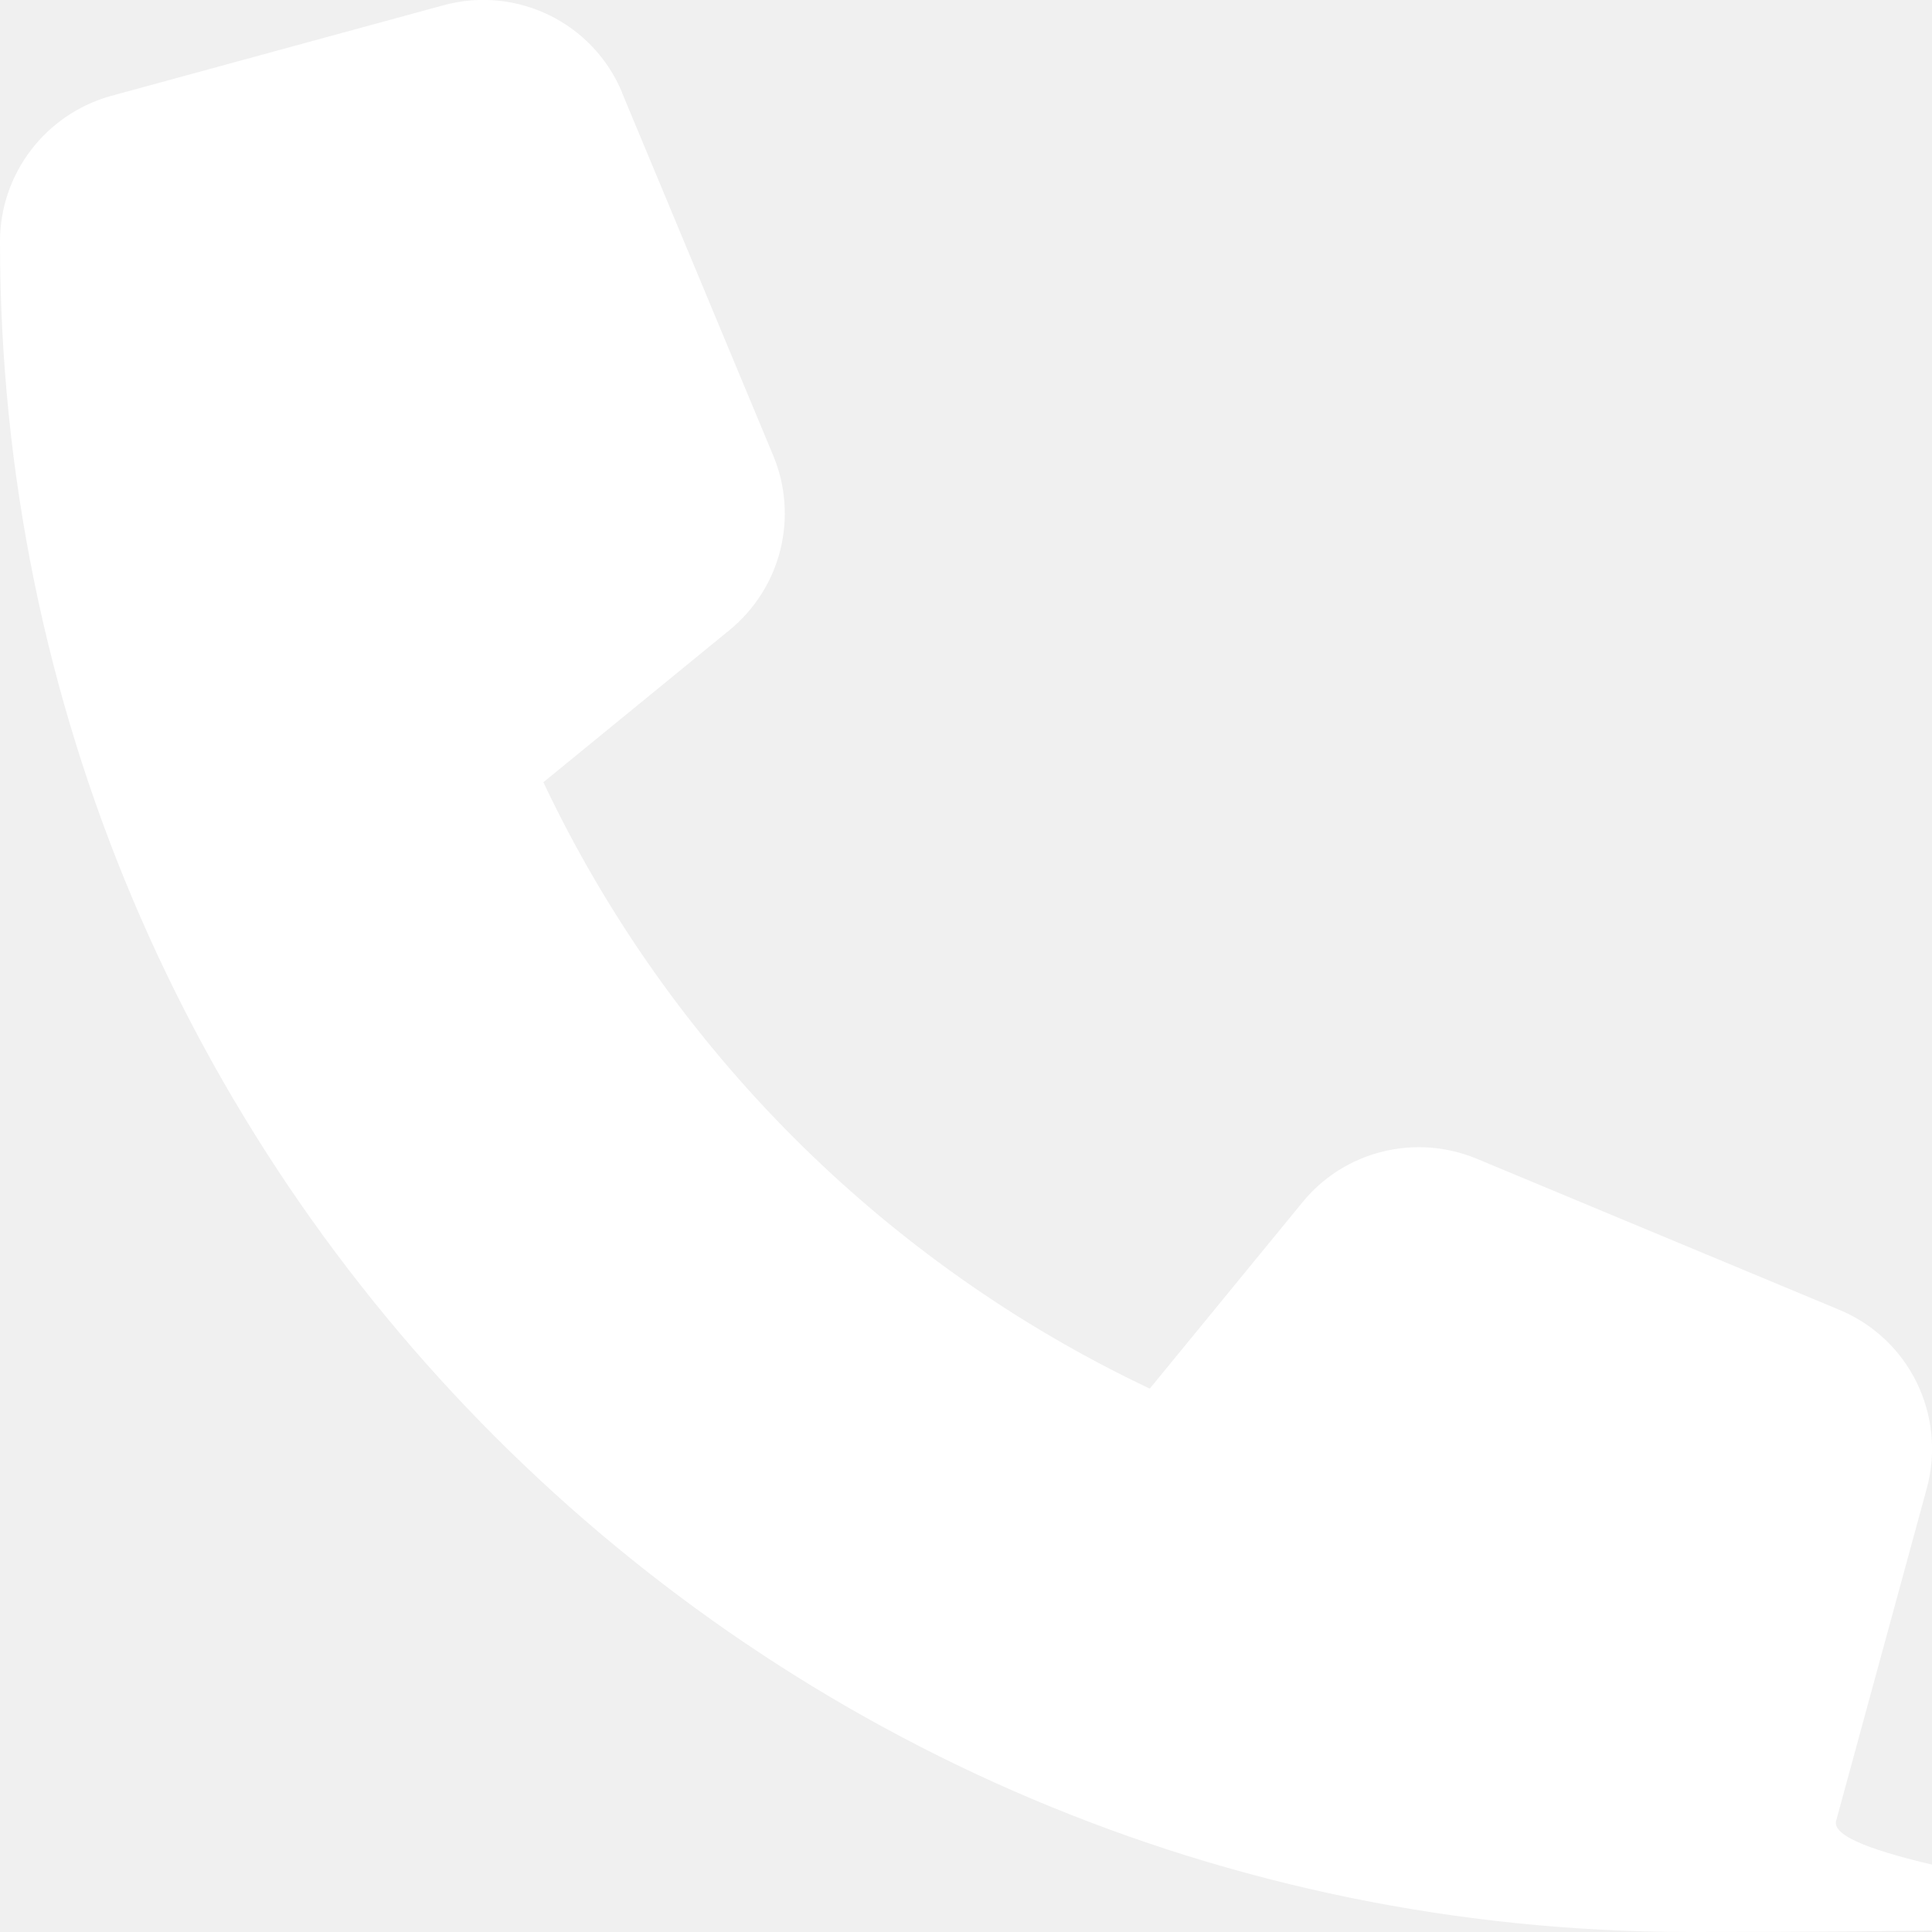
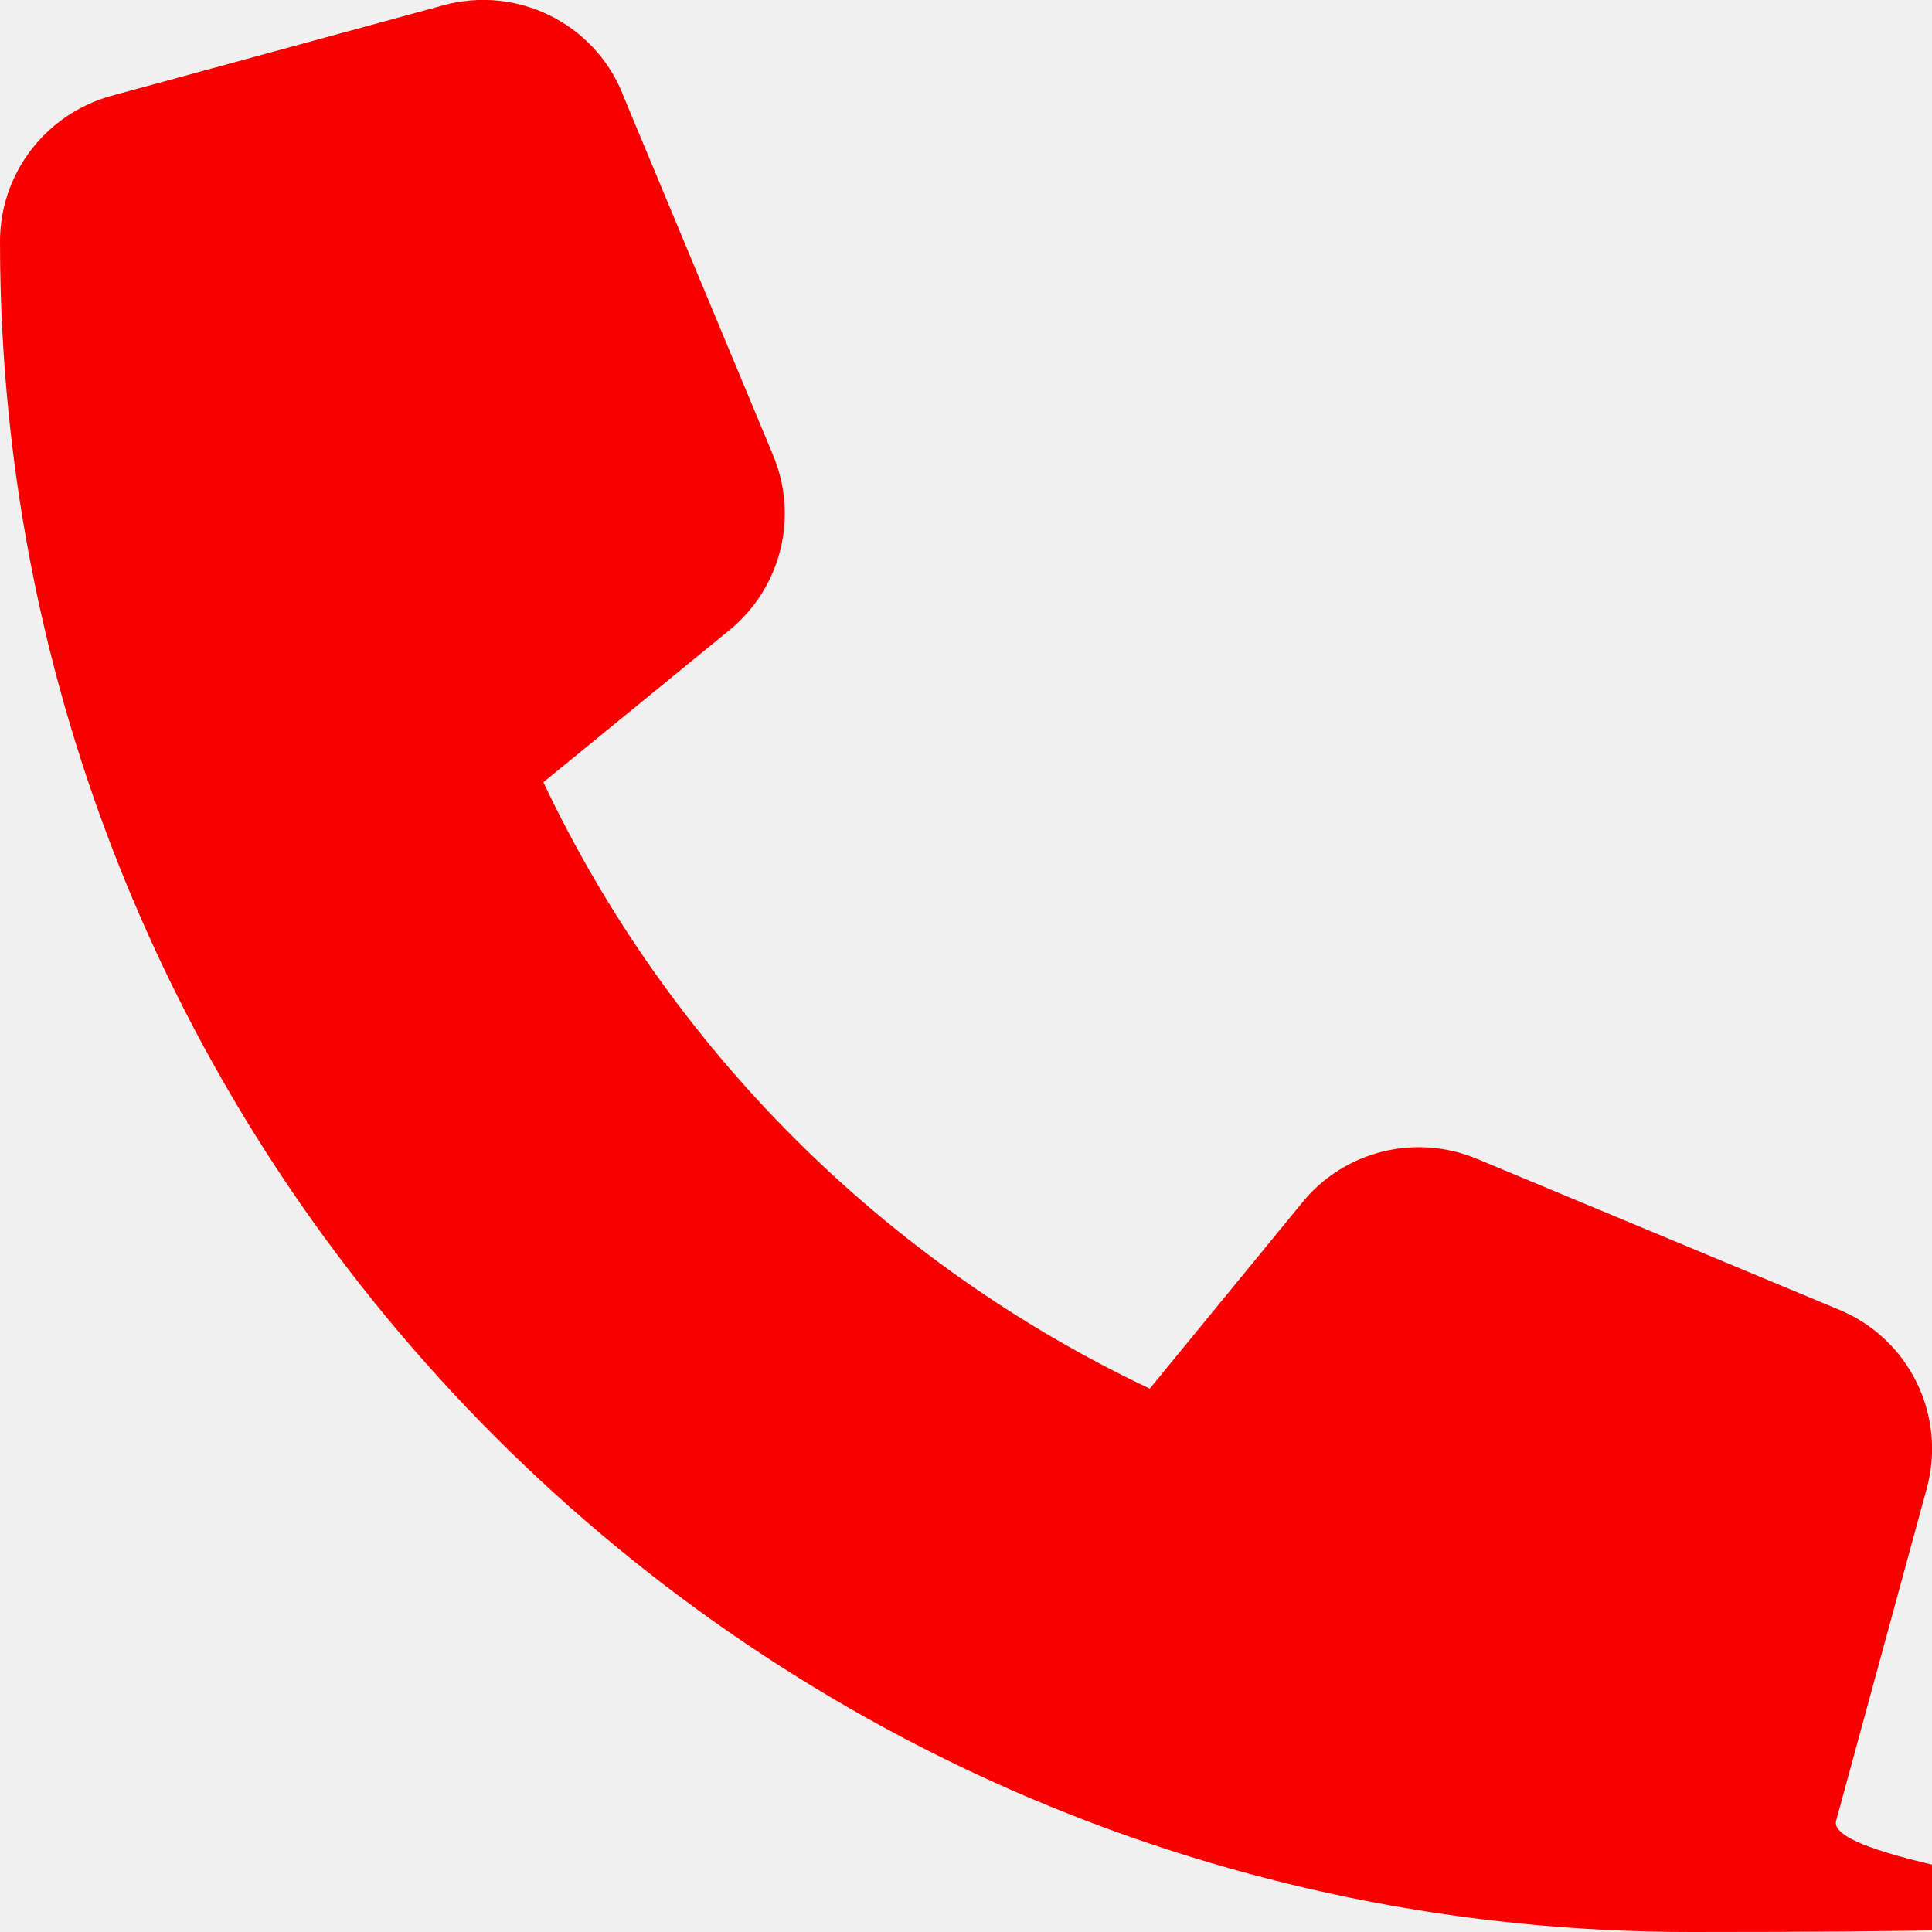
<svg xmlns="http://www.w3.org/2000/svg" id="Layer_1" data-name="Layer 1" version="1.1" viewBox="0 0 512 512">
  <defs>
    <style>
      .cls-1 {
-         fill: #fff;
+         fill: #F80000;
        stroke-width: 0px;
      }
    </style>
  </defs>
  <path class="cls-1" d="M164.9,24.6c-7.7-18.6-28-28.5-47.4-23.2L29.5,25.4C12.1,30.2,0,46,0,64c0,247.4,200.6,448,448,448s33.8-12.1,38.6-29.5l24-88c5.3-19.4-4.6-39.7-23.2-47.4l-96-40c-16.3-6.8-35.2-2.1-46.3,11.6l-40.4,49.3c-70.4-33.3-127.4-90.3-160.7-160.7l49.3-40.3c13.7-11.2,18.4-30,11.6-46.3l-40-96h0Z" />
</svg>
